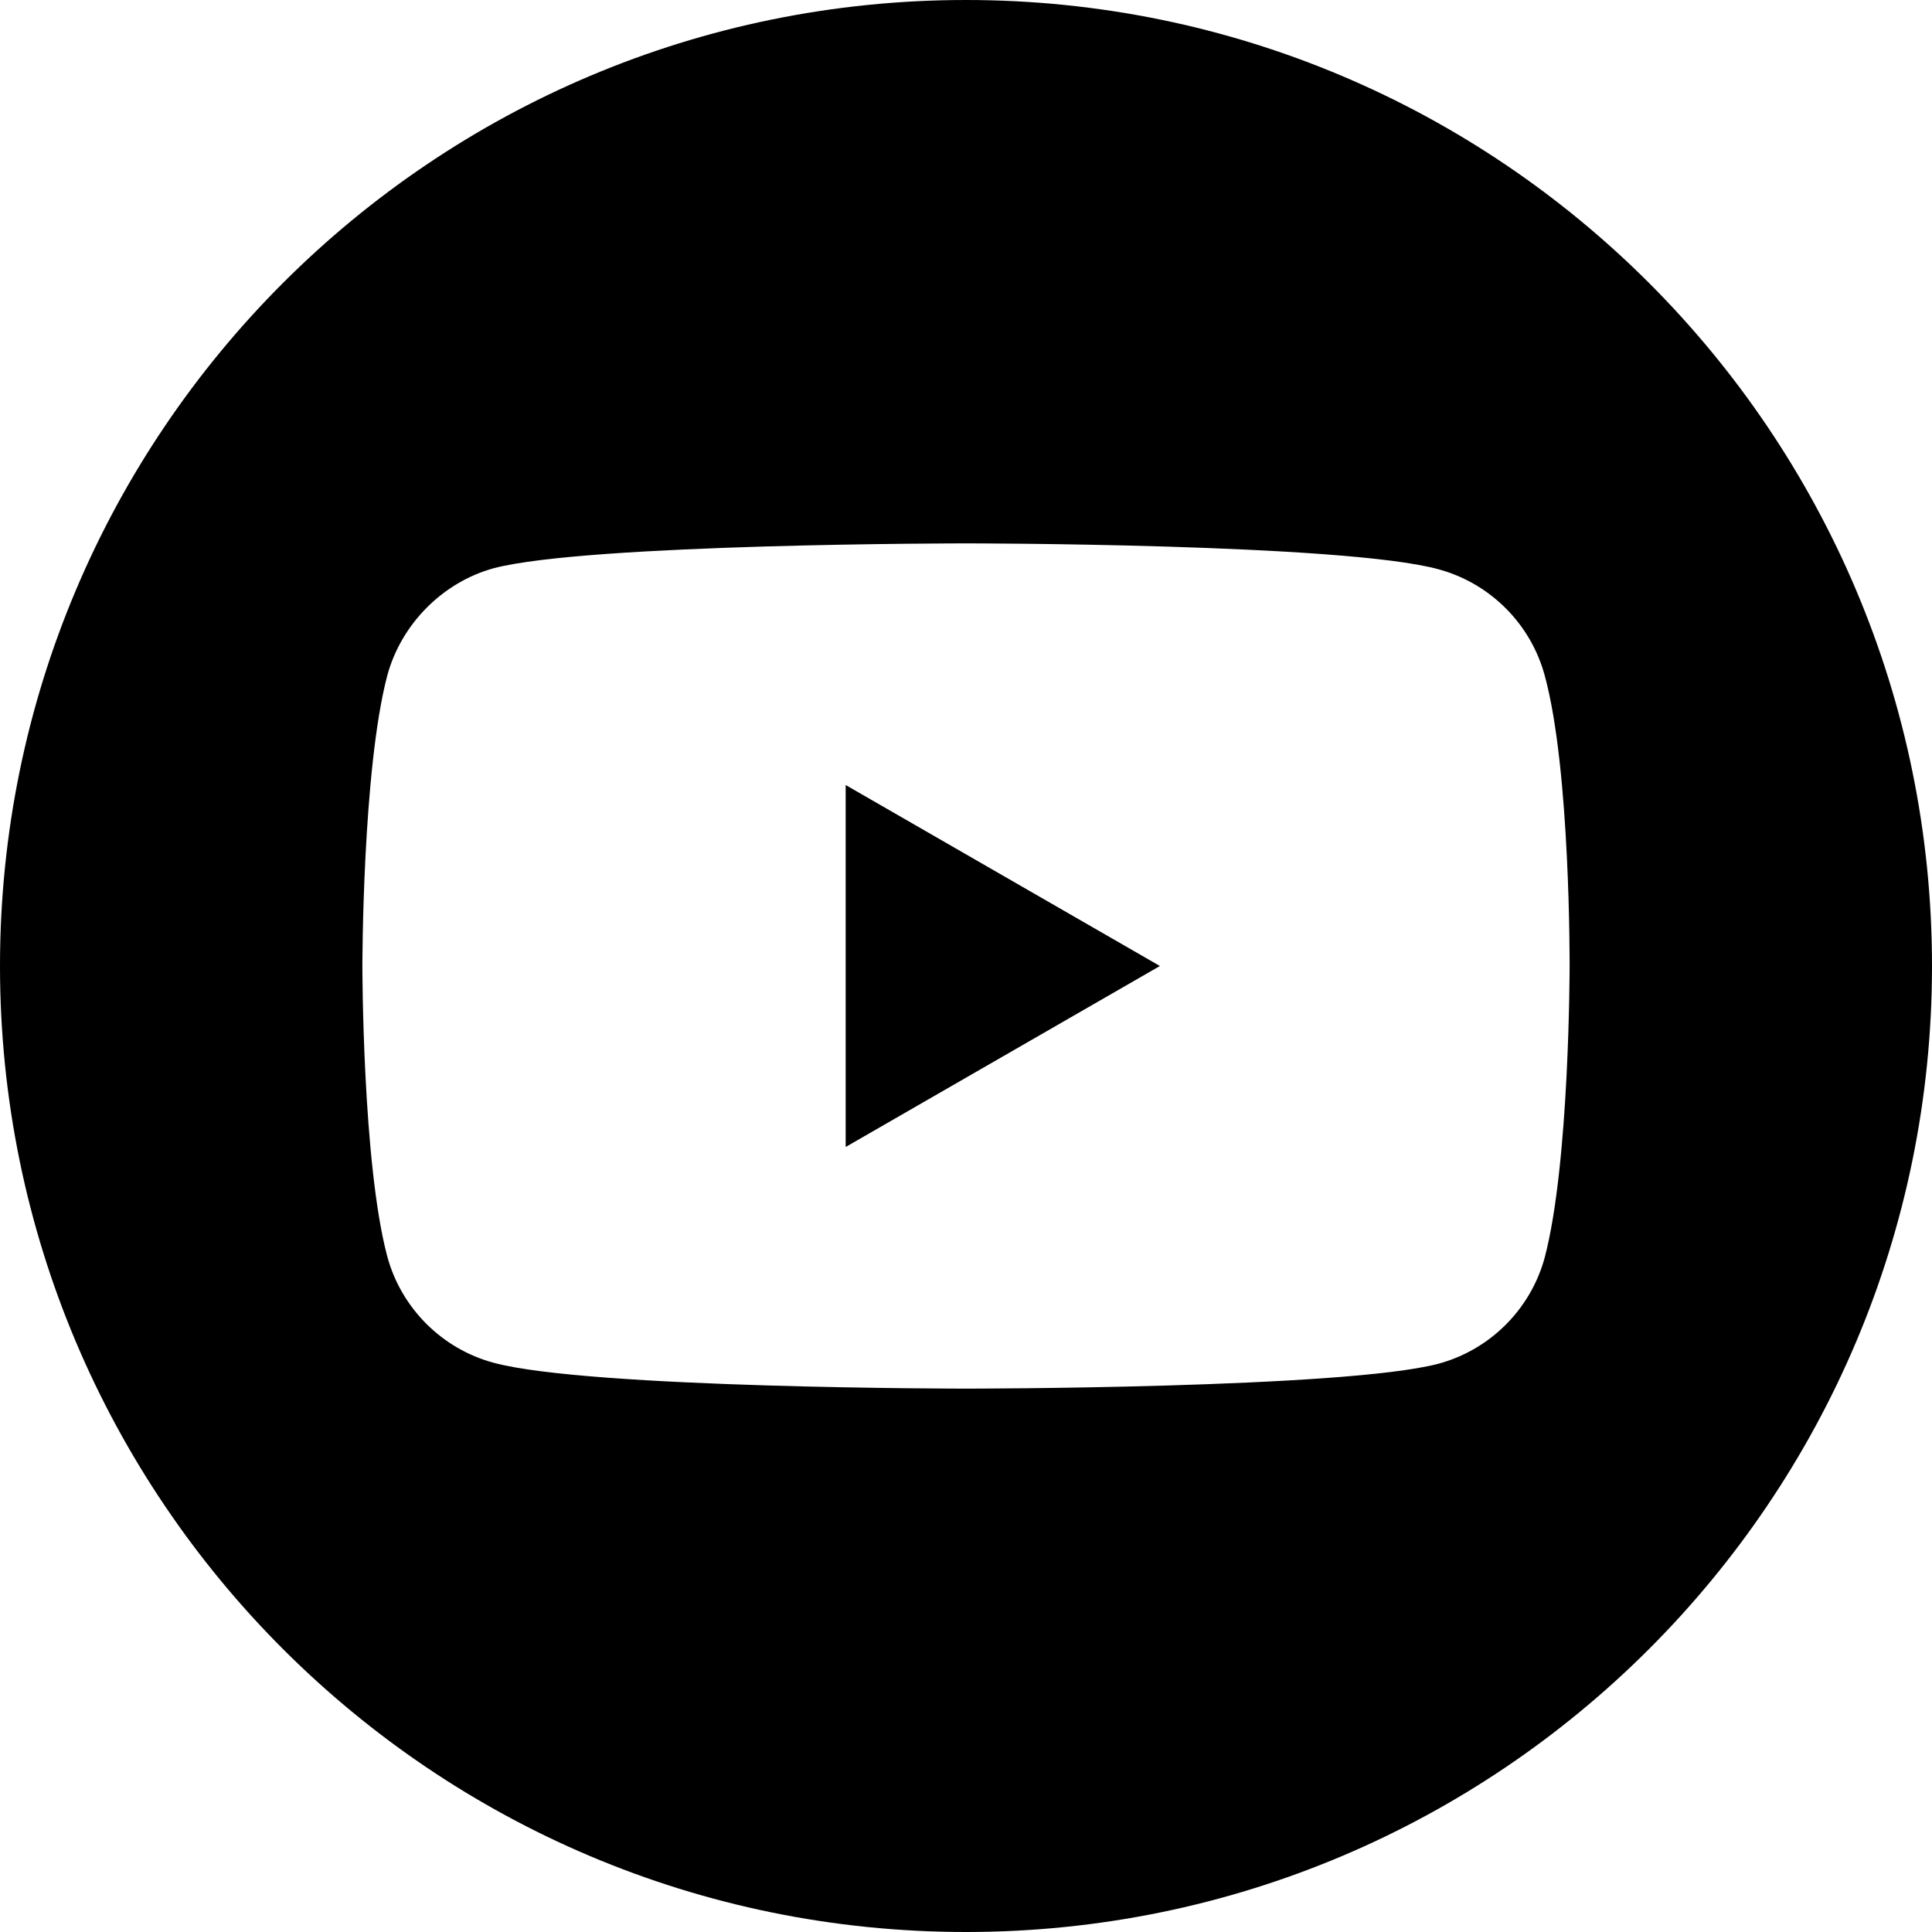
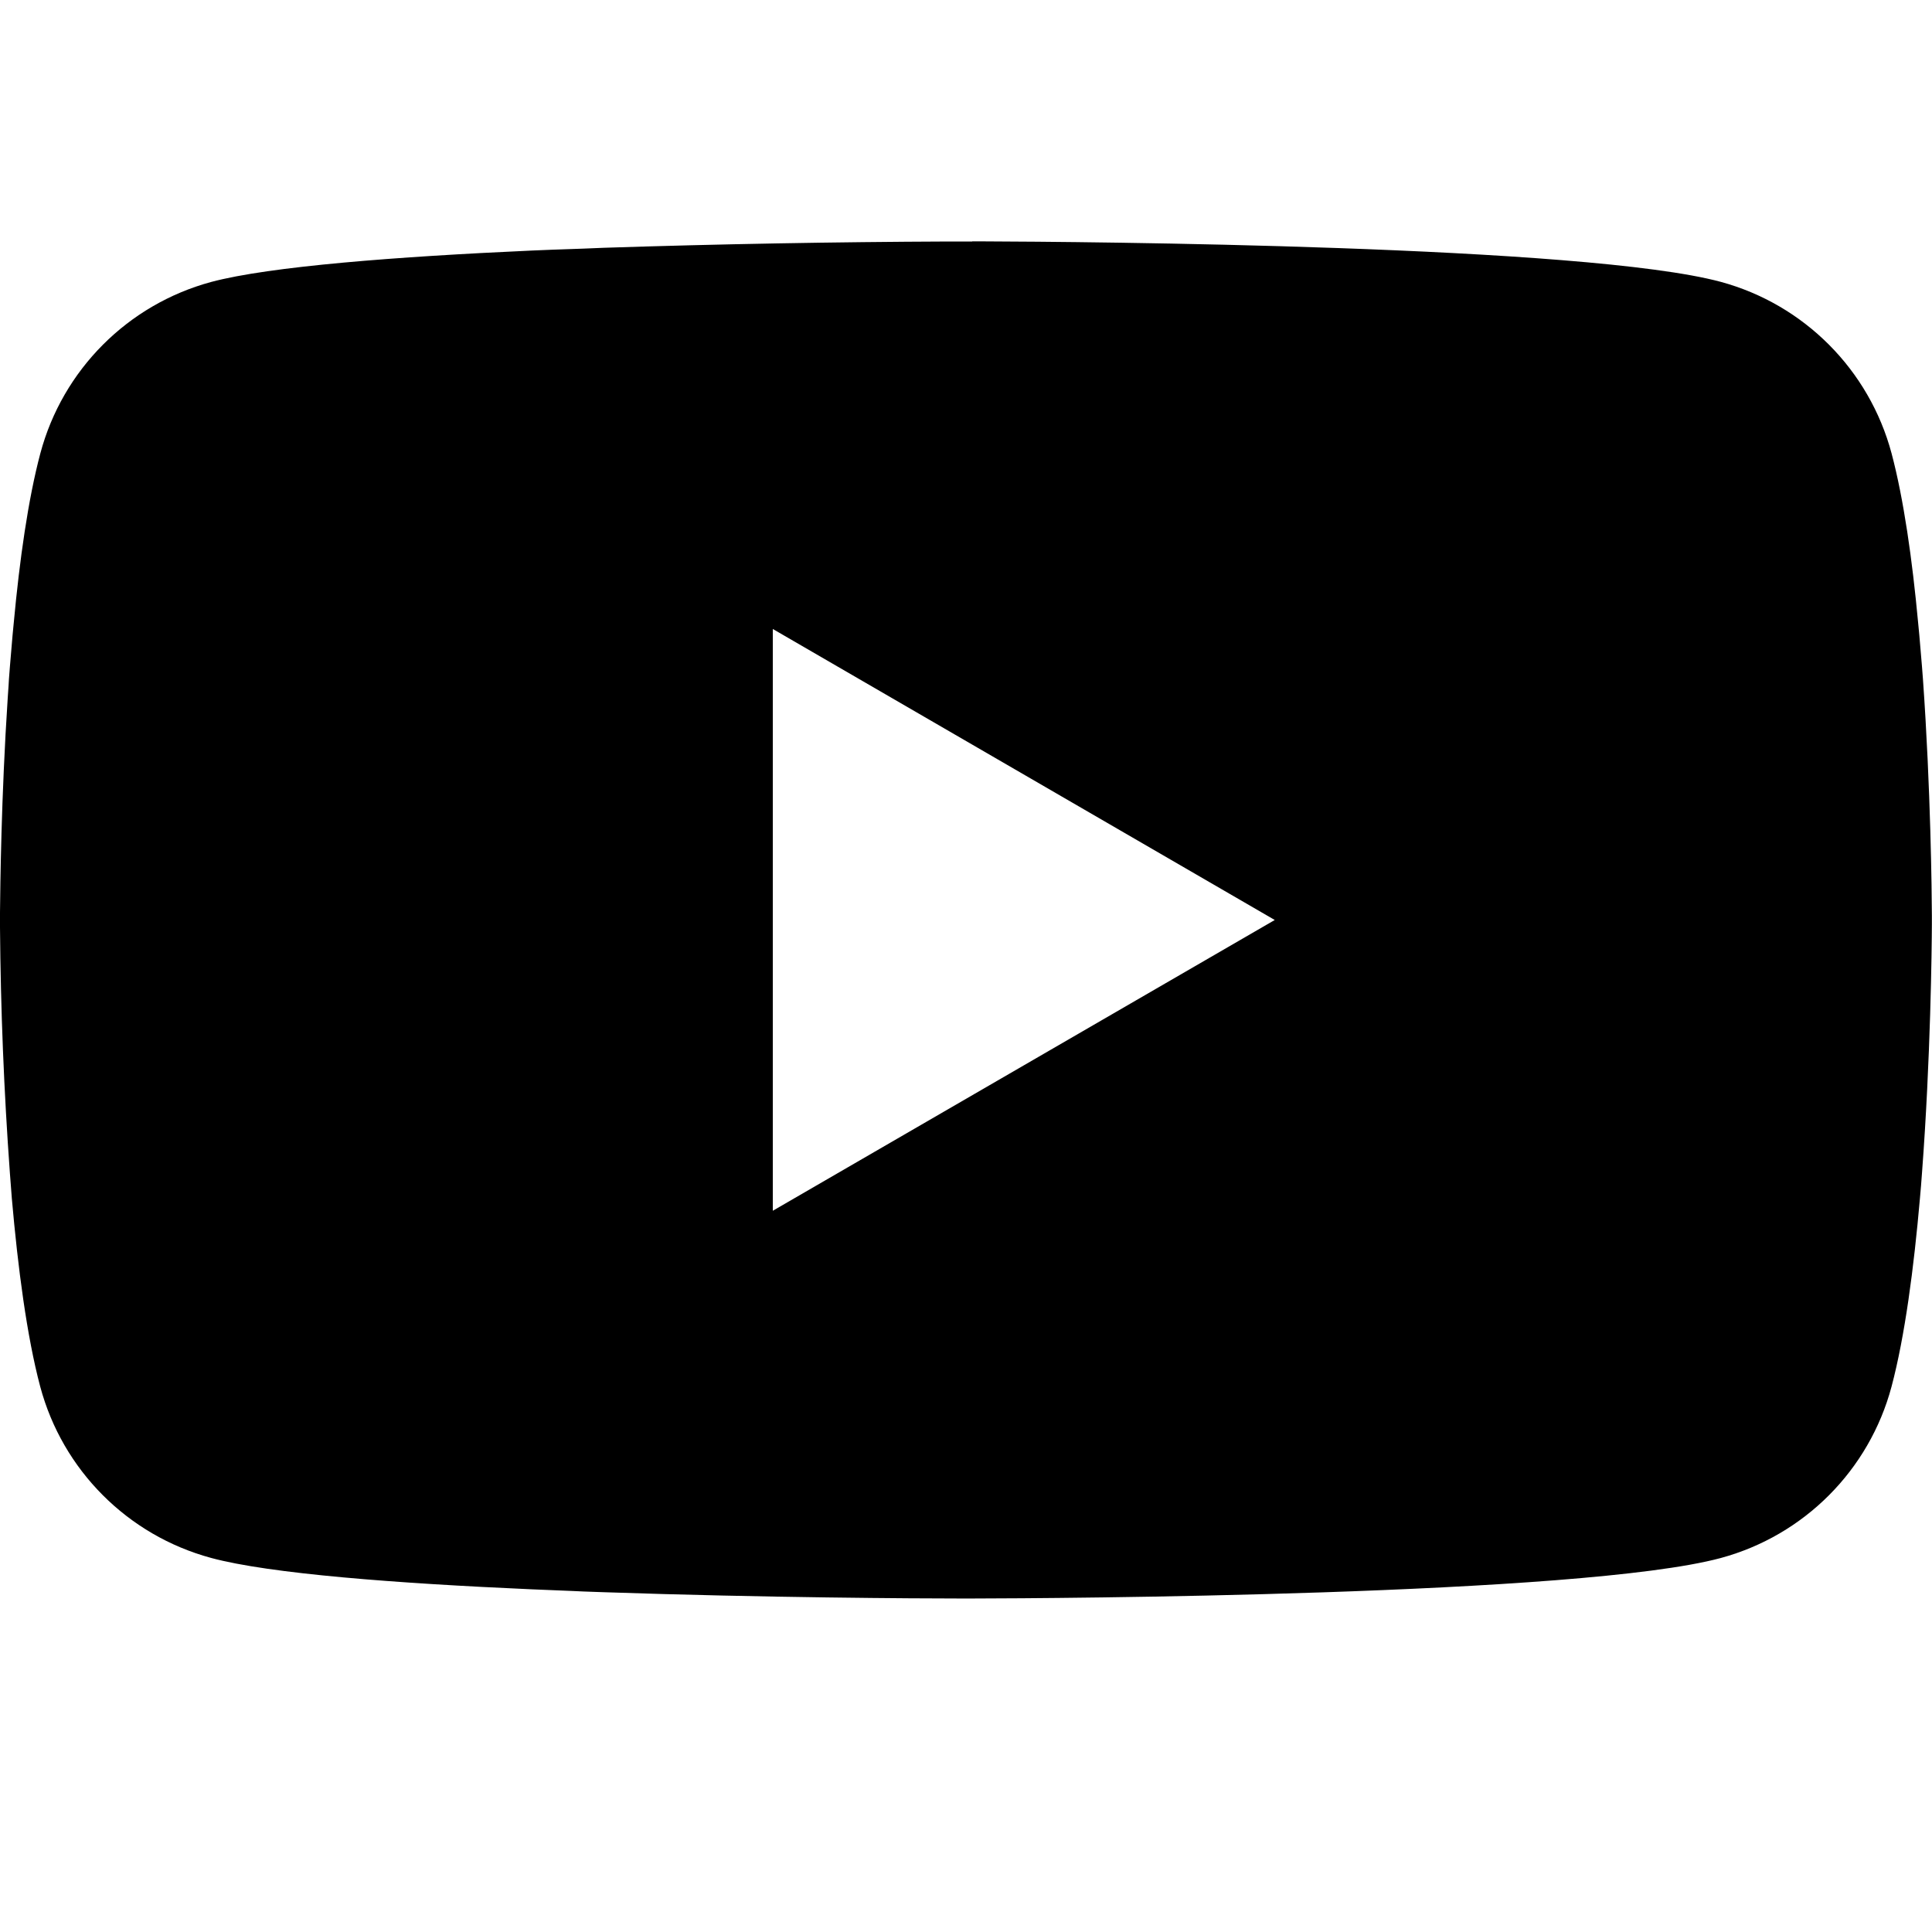
- <svg xmlns="http://www.w3.org/2000/svg" height="512pt" viewBox="0 0 512 512" width="512pt">
-   <path d="m224.113 303.961 83.273-47.961-83.273-47.961zm0 0" />
-   <path d="m256 0c-141.363 0-256 114.637-256 256s114.637 256 256 256 256-114.637 256-256-114.637-256-256-256zm159.961 256.262s0 51.918-6.586 76.953c-3.691 13.703-14.496 24.508-28.199 28.195-25.035 6.59-125.176 6.59-125.176 6.59s-99.879 0-125.176-6.852c-13.703-3.688-24.508-14.496-28.199-28.199-6.59-24.77-6.59-76.949-6.59-76.949s0-51.914 6.59-76.949c3.688-13.703 14.758-24.773 28.199-28.461 25.035-6.59 125.176-6.59 125.176-6.59s100.141 0 125.176 6.852c13.703 3.688 24.508 14.496 28.199 28.199 6.852 25.035 6.586 77.211 6.586 77.211zm0 0" />
+ <svg xmlns="http://www.w3.org/2000/svg" width="16" height="16" fill="currentColor" class="bi bi-youtube" viewBox="0 0 16 16">
+   <path d="M8.051 1.999h.089c.822.003 4.987.033 6.11.335a2.01 2.01 0 0 1 1.415 1.42c.101.38.172.883.22 1.402l.01.104.022.26.008.104c.065.914.073 1.77.074 1.957v.075c-.001.194-.01 1.108-.082 2.06l-.008.105-.009.104c-.05.572-.124 1.14-.235 1.558a2.007 2.007 0 0 1-1.415 1.42c-1.16.312-5.569.334-6.18.335h-.142c-.309 0-1.587-.006-2.927-.052l-.17-.006-.087-.004-.171-.007-.171-.007c-1.11-.049-2.167-.128-2.654-.26a2.007 2.007 0 0 1-1.415-1.419c-.111-.417-.185-.986-.235-1.558L.09 9.82l-.008-.104A31.4 31.4 0 0 1 0 7.68v-.122C.002 7.343.01 6.6.064 5.78l.007-.103.003-.052.008-.104.022-.26.01-.104c.048-.519.119-1.023.22-1.402a2.007 2.007 0 0 1 1.415-1.42c.487-.13 1.544-.21 2.654-.26l.17-.007.172-.006.086-.003.171-.007A99.788 99.788 0 0 1 7.858 2h.193zM6.4 5.209v4.818l4.157-2.408L6.4 5.209z" />
</svg>
